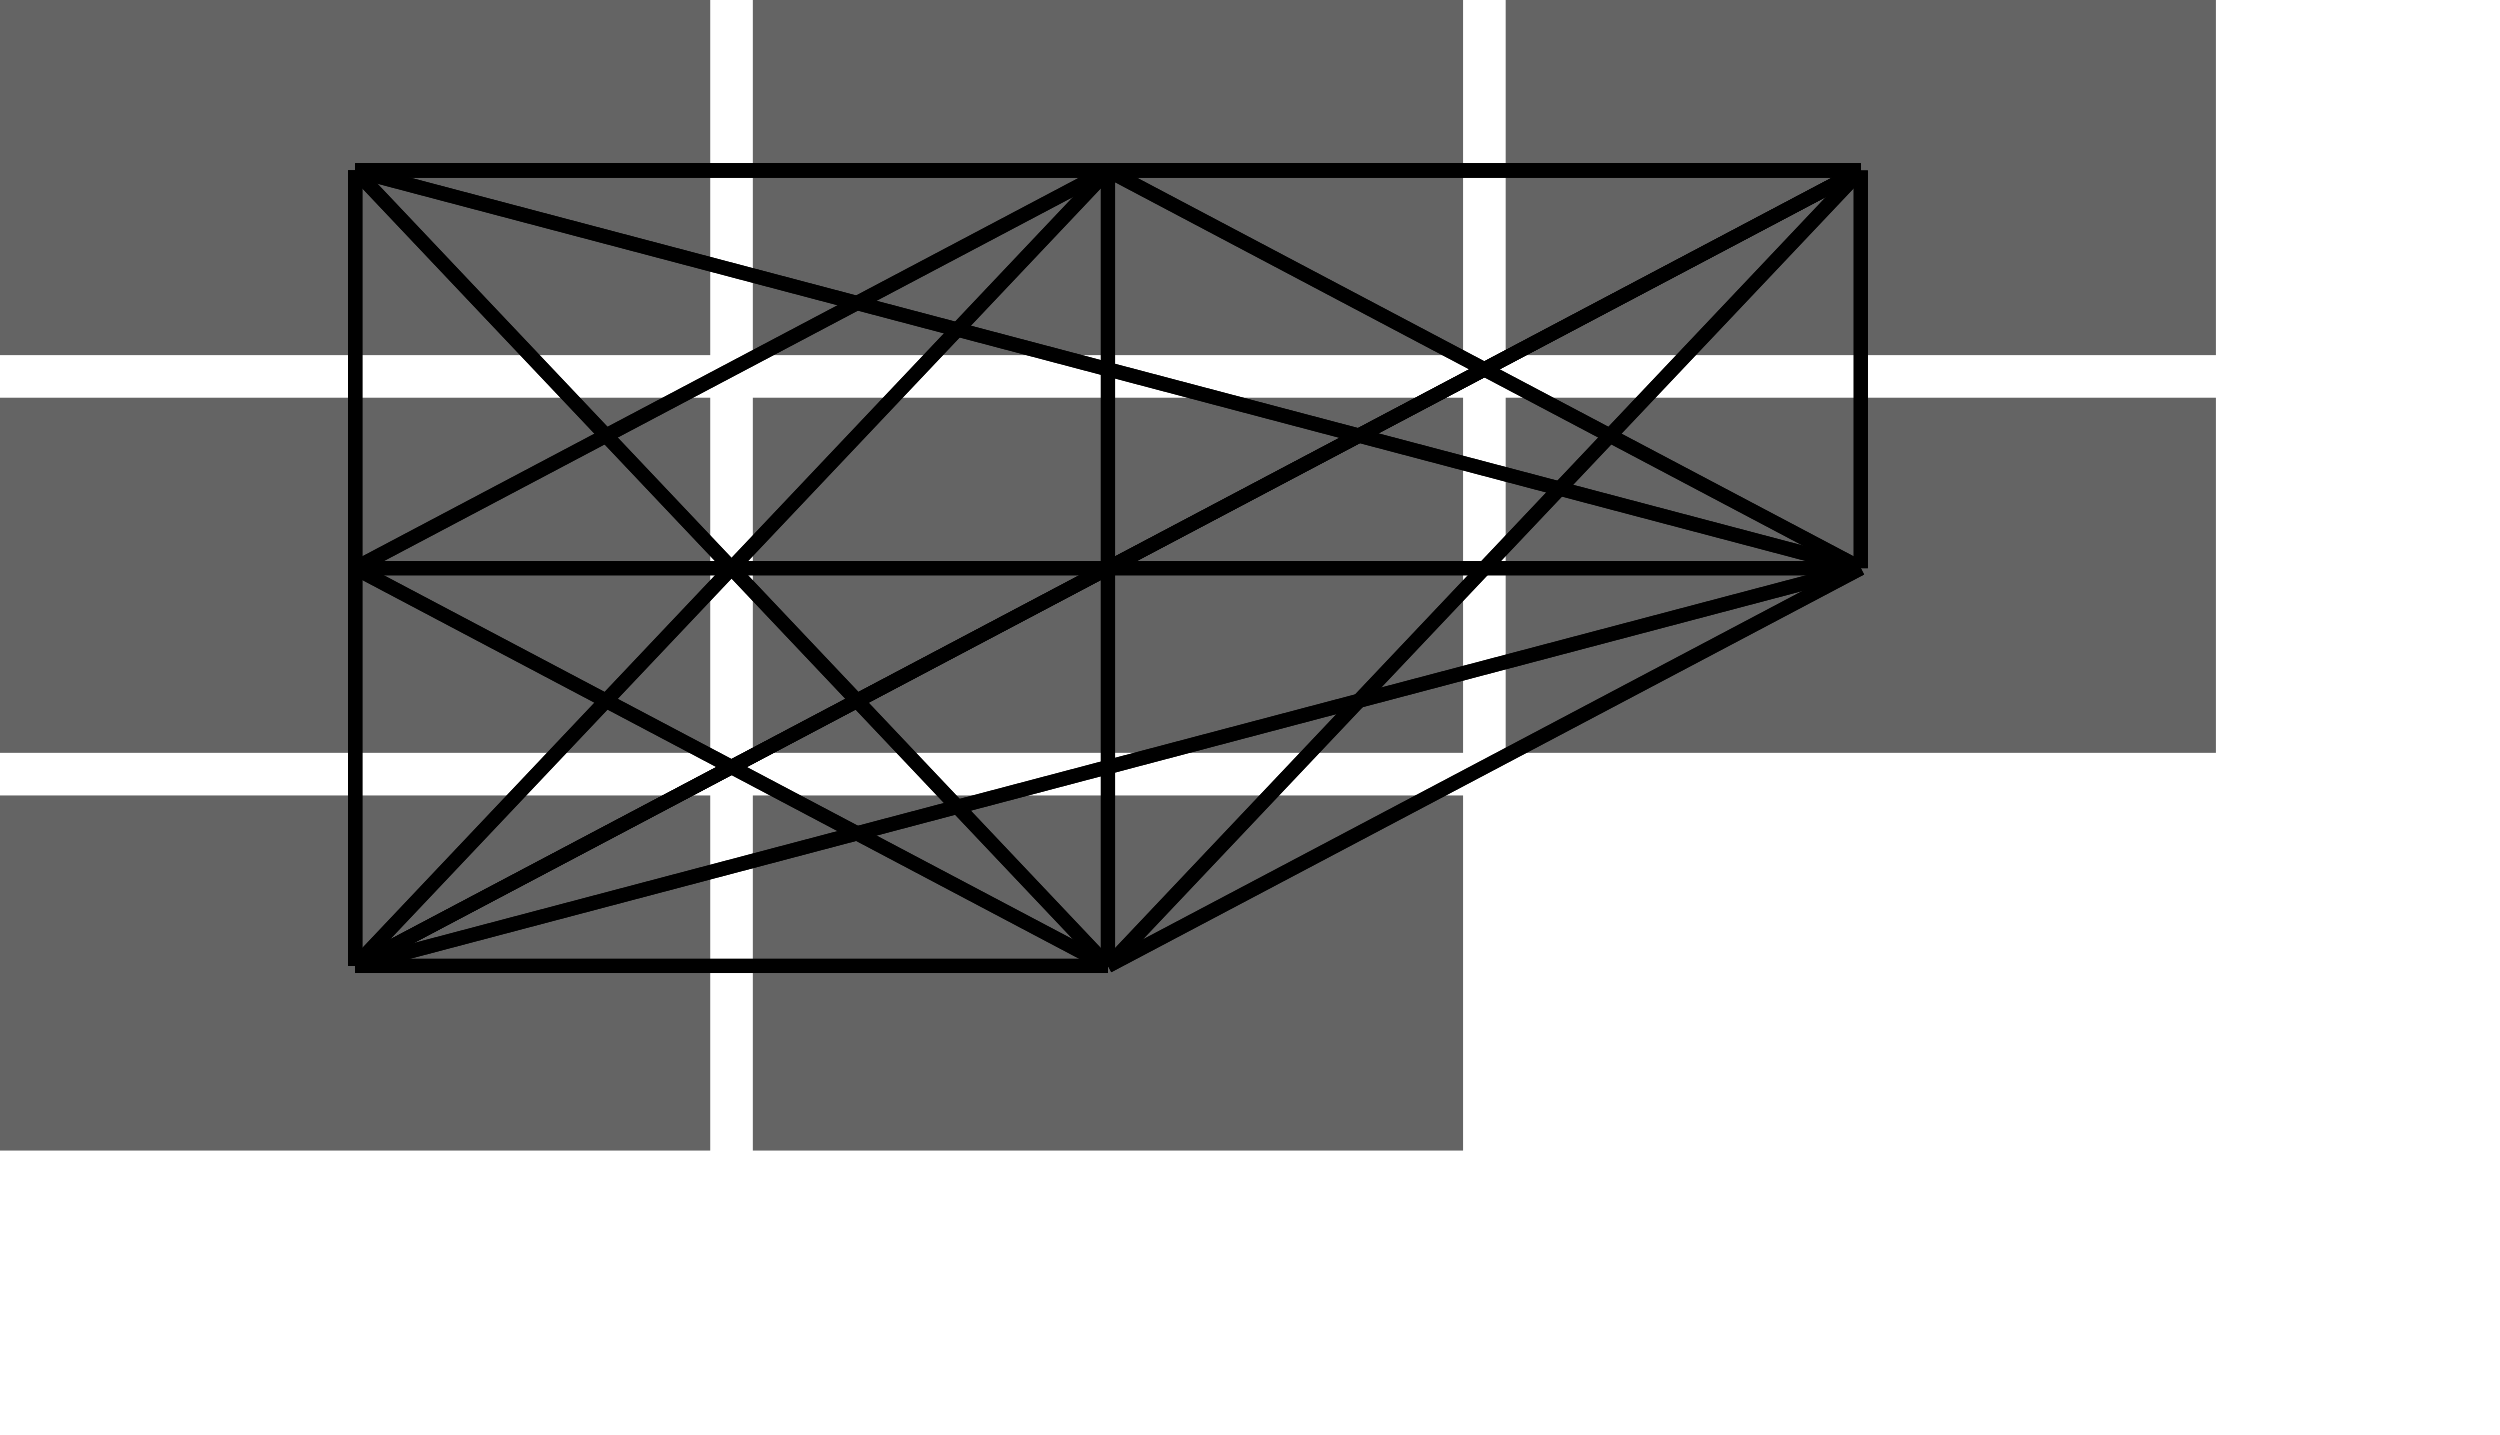
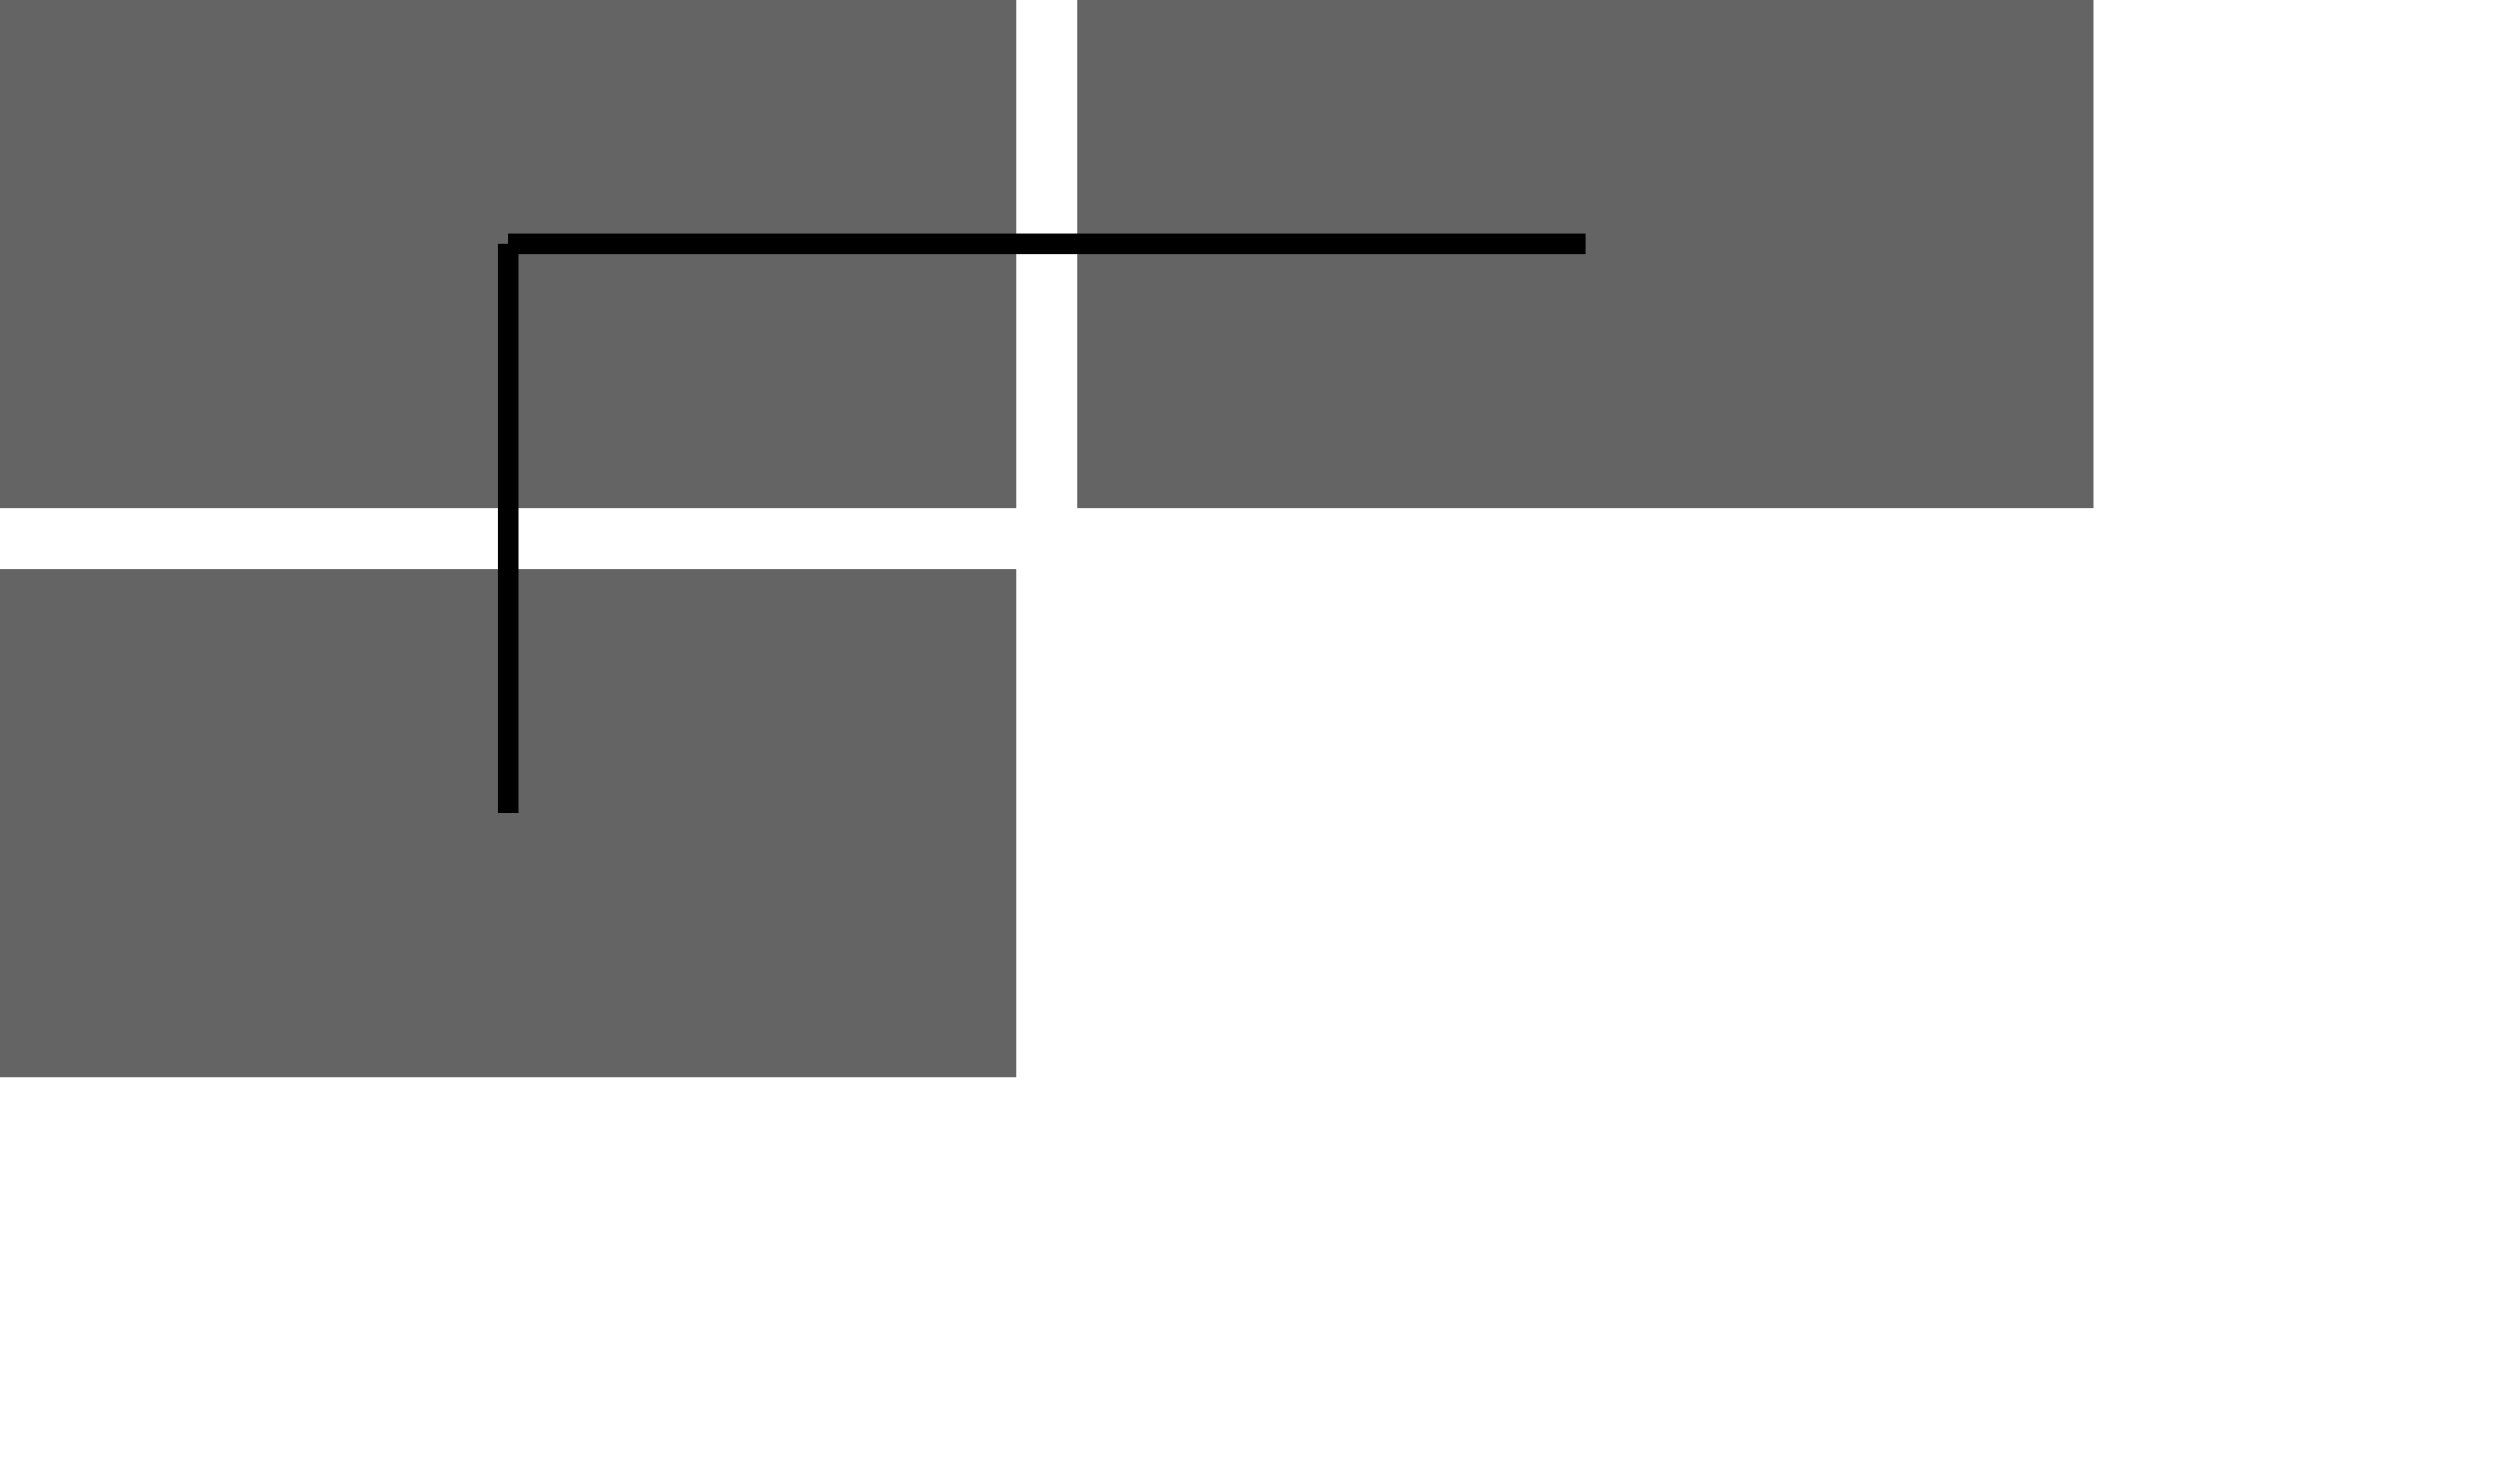
- <svg xmlns="http://www.w3.org/2000/svg" width="176" height="101">
-   <rect x="0" y="0" width="176" height="101" fill="rgb(255,255,255)" />
+ <svg xmlns="http://www.w3.org/2000/svg" width="123" height="73">
+   <rect x="0" y="0" width="123" height="73" fill="rgb(255,255,255)" />
  <rect x="0" y="0" width="50" height="25" fill="rgba(100,100,100,1)" />
  <rect x="0" y="28" width="50" height="25" fill="rgba(100,100,100,1)" />
-   <rect x="0" y="56" width="50" height="25" fill="rgba(100,100,100,1)" />
  <rect x="53" y="0" width="50" height="25" fill="rgba(100,100,100,1)" />
-   <rect x="53" y="28" width="50" height="25" fill="rgba(100,100,100,1)" />
-   <rect x="53" y="56" width="50" height="25" fill="rgba(100,100,100,1)" />
-   <rect x="106" y="0" width="50" height="25" fill="rgba(100,100,100,1)" />
-   <rect x="106" y="28" width="50" height="25" fill="rgba(100,100,100,1)" />
-   <line x1="131" y1="40" x2="78" y2="40" stroke="black" stroke-width="1" />
-   <line x1="131" y1="40" x2="25" y2="68" stroke="black" stroke-width="1" />
-   <line x1="131" y1="40" x2="78" y2="68" stroke="black" stroke-width="1" />
-   <line x1="131" y1="40" x2="25" y2="12" stroke="black" stroke-width="1" />
-   <line x1="131" y1="40" x2="78" y2="12" stroke="black" stroke-width="1" />
-   <line x1="131" y1="40" x2="131" y2="12" stroke="black" stroke-width="1" />
-   <line x1="78" y1="40" x2="131" y2="40" stroke="black" stroke-width="1" />
-   <line x1="78" y1="40" x2="25" y2="68" stroke="black" stroke-width="1" />
-   <line x1="78" y1="40" x2="78" y2="68" stroke="black" stroke-width="1" />
-   <line x1="78" y1="40" x2="25" y2="40" stroke="black" stroke-width="1" />
-   <line x1="78" y1="40" x2="78" y2="12" stroke="black" stroke-width="1" />
-   <line x1="78" y1="40" x2="131" y2="12" stroke="black" stroke-width="1" />
-   <line x1="25" y1="68" x2="131" y2="40" stroke="black" stroke-width="1" />
-   <line x1="25" y1="68" x2="78" y2="40" stroke="black" stroke-width="1" />
-   <line x1="25" y1="68" x2="78" y2="68" stroke="black" stroke-width="1" />
-   <line x1="25" y1="68" x2="25" y2="40" stroke="black" stroke-width="1" />
-   <line x1="25" y1="68" x2="25" y2="12" stroke="black" stroke-width="1" />
-   <line x1="25" y1="68" x2="78" y2="12" stroke="black" stroke-width="1" />
-   <line x1="25" y1="68" x2="131" y2="12" stroke="black" stroke-width="1" />
-   <line x1="78" y1="68" x2="131" y2="40" stroke="black" stroke-width="1" />
-   <line x1="78" y1="68" x2="78" y2="40" stroke="black" stroke-width="1" />
-   <line x1="78" y1="68" x2="25" y2="68" stroke="black" stroke-width="1" />
-   <line x1="78" y1="68" x2="25" y2="40" stroke="black" stroke-width="1" />
-   <line x1="78" y1="68" x2="25" y2="12" stroke="black" stroke-width="1" />
-   <line x1="78" y1="68" x2="131" y2="12" stroke="black" stroke-width="1" />
-   <line x1="25" y1="40" x2="78" y2="40" stroke="black" stroke-width="1" />
-   <line x1="25" y1="40" x2="25" y2="68" stroke="black" stroke-width="1" />
-   <line x1="25" y1="40" x2="78" y2="68" stroke="black" stroke-width="1" />
+   <line x1="78" y1="12" x2="25" y2="12" stroke="black" stroke-width="1" />
  <line x1="25" y1="40" x2="25" y2="12" stroke="black" stroke-width="1" />
-   <line x1="25" y1="40" x2="78" y2="12" stroke="black" stroke-width="1" />
-   <line x1="25" y1="12" x2="131" y2="40" stroke="black" stroke-width="1" />
-   <line x1="25" y1="12" x2="25" y2="68" stroke="black" stroke-width="1" />
-   <line x1="25" y1="12" x2="78" y2="68" stroke="black" stroke-width="1" />
+   <line x1="25" y1="12" x2="78" y2="12" stroke="black" stroke-width="1" />
  <line x1="25" y1="12" x2="25" y2="40" stroke="black" stroke-width="1" />
-   <line x1="25" y1="12" x2="78" y2="12" stroke="black" stroke-width="1" />
-   <line x1="25" y1="12" x2="131" y2="12" stroke="black" stroke-width="1" />
-   <line x1="78" y1="12" x2="131" y2="40" stroke="black" stroke-width="1" />
-   <line x1="78" y1="12" x2="78" y2="40" stroke="black" stroke-width="1" />
-   <line x1="78" y1="12" x2="25" y2="68" stroke="black" stroke-width="1" />
-   <line x1="78" y1="12" x2="25" y2="40" stroke="black" stroke-width="1" />
-   <line x1="78" y1="12" x2="25" y2="12" stroke="black" stroke-width="1" />
-   <line x1="78" y1="12" x2="131" y2="12" stroke="black" stroke-width="1" />
-   <line x1="131" y1="12" x2="131" y2="40" stroke="black" stroke-width="1" />
-   <line x1="131" y1="12" x2="78" y2="40" stroke="black" stroke-width="1" />
-   <line x1="131" y1="12" x2="25" y2="68" stroke="black" stroke-width="1" />
-   <line x1="131" y1="12" x2="78" y2="68" stroke="black" stroke-width="1" />
-   <line x1="131" y1="12" x2="25" y2="12" stroke="black" stroke-width="1" />
-   <line x1="131" y1="12" x2="78" y2="12" stroke="black" stroke-width="1" />
</svg>
